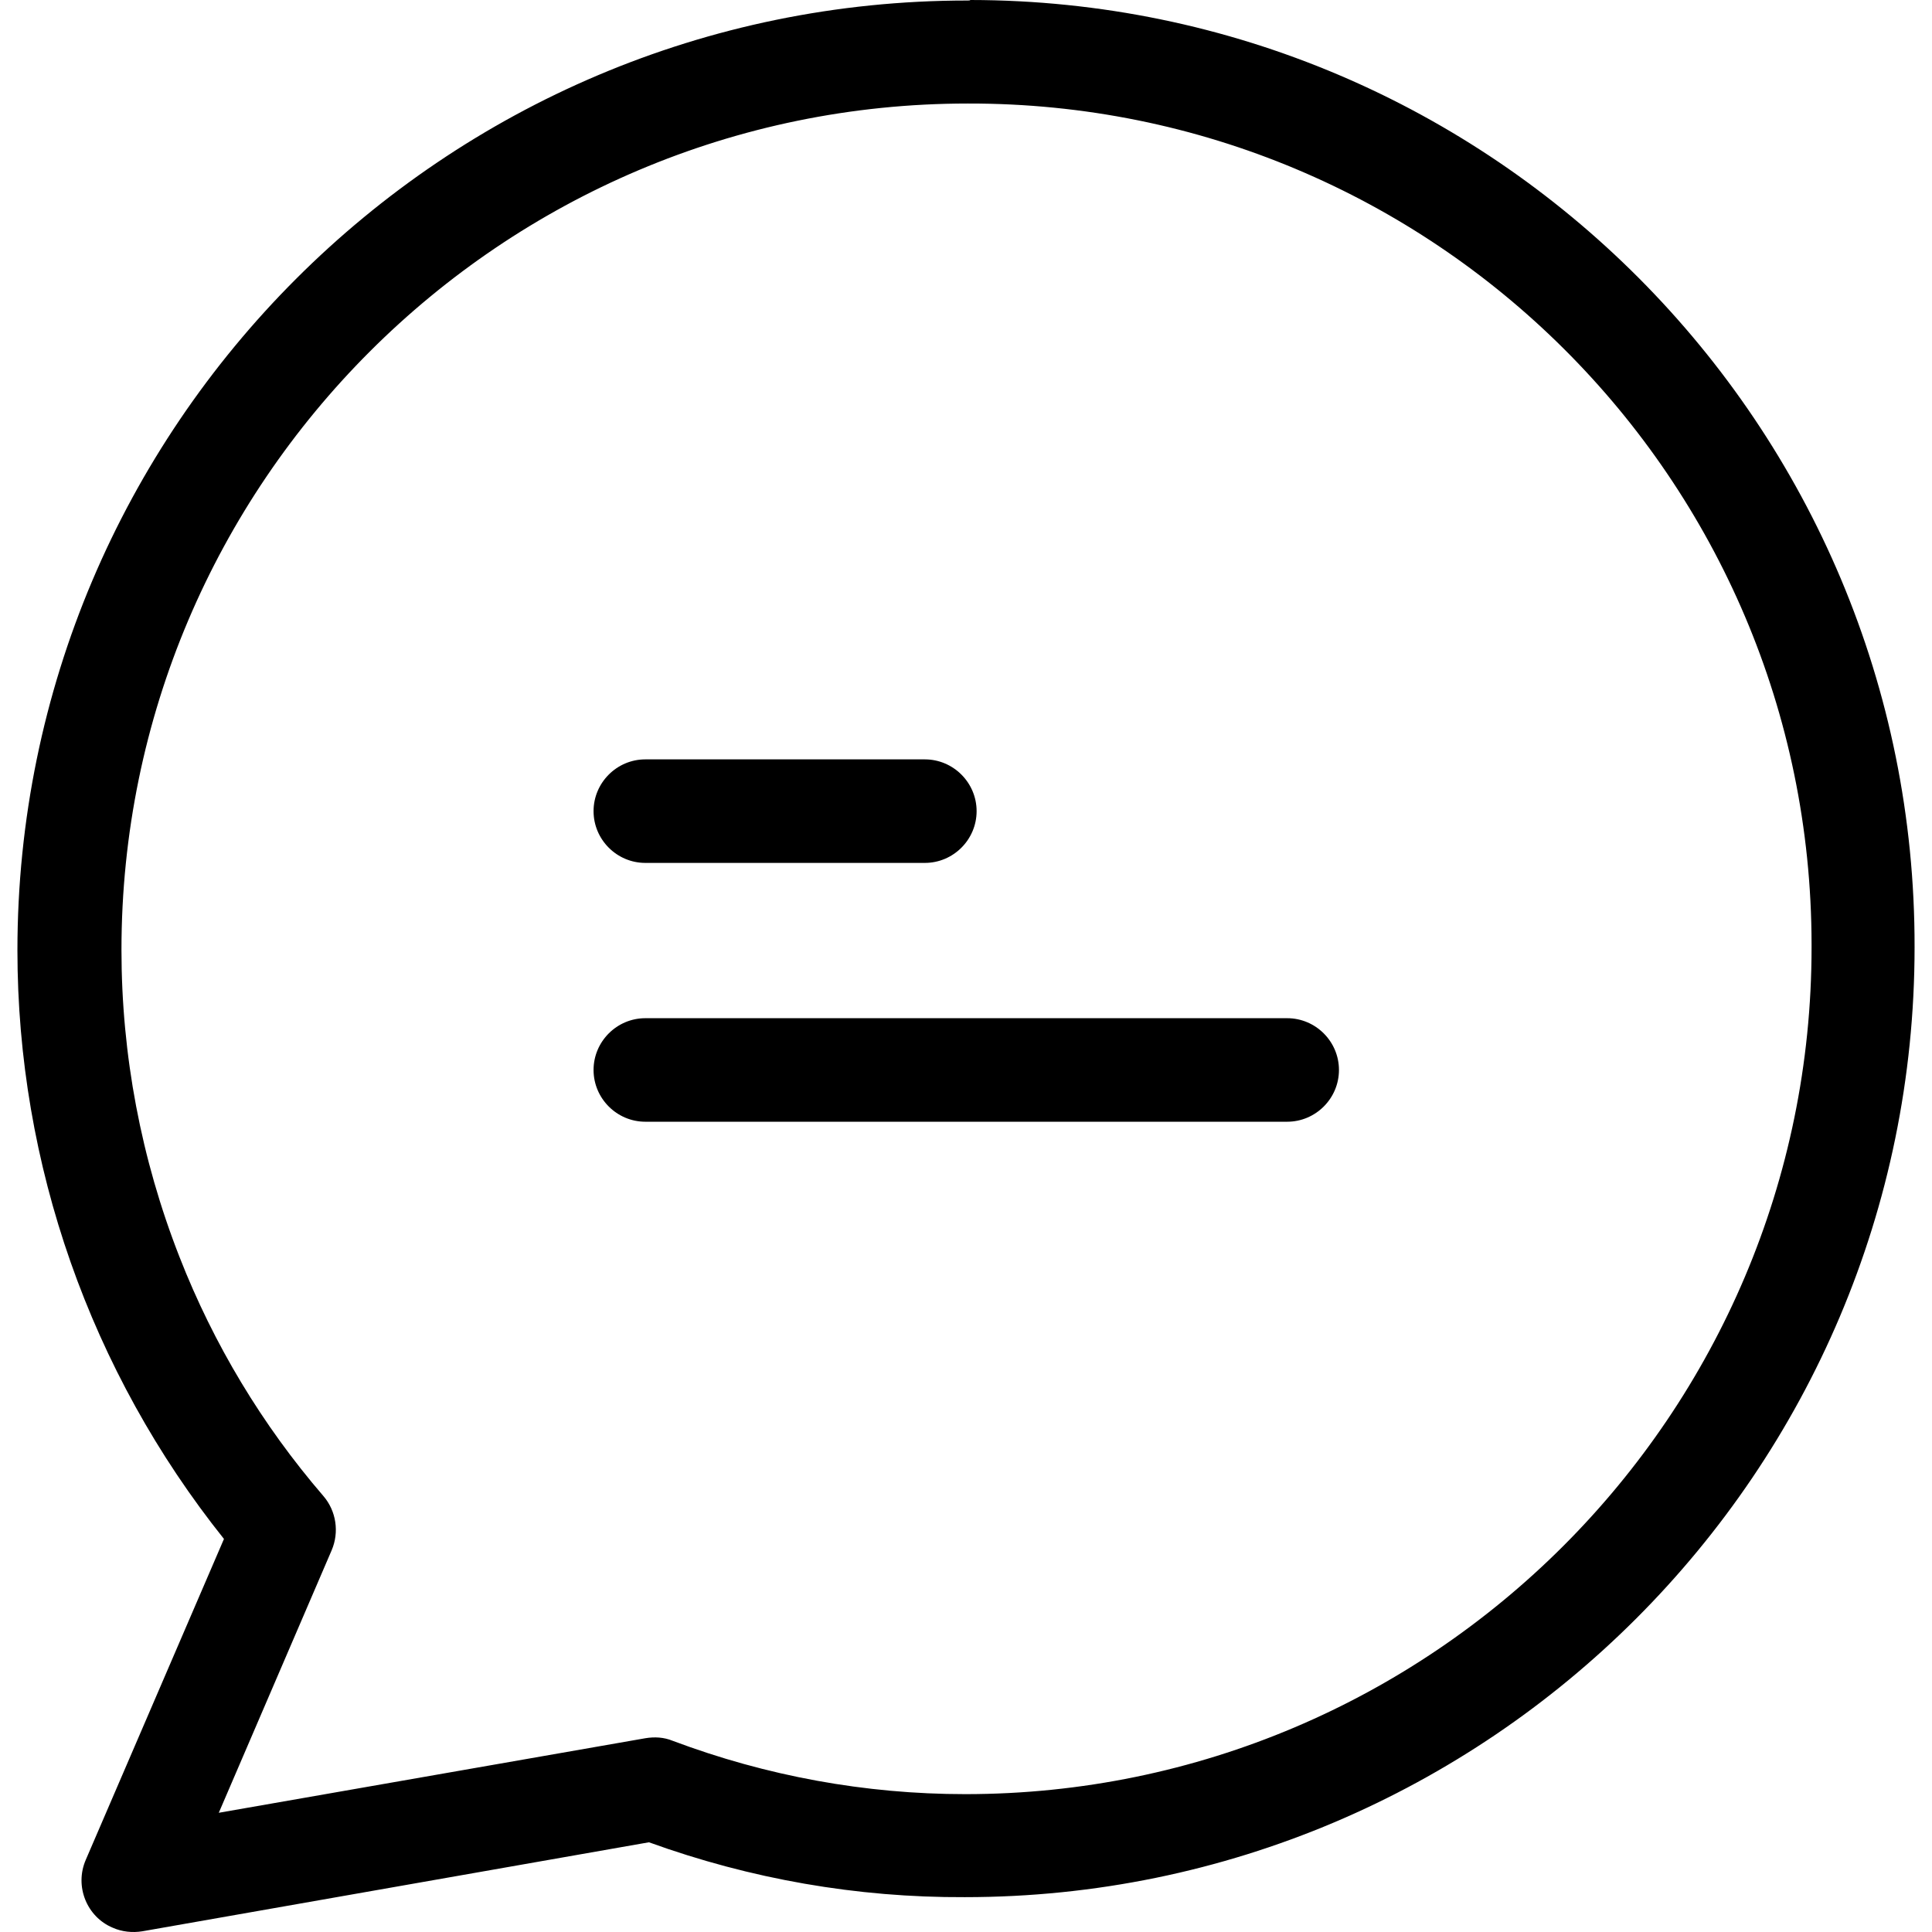
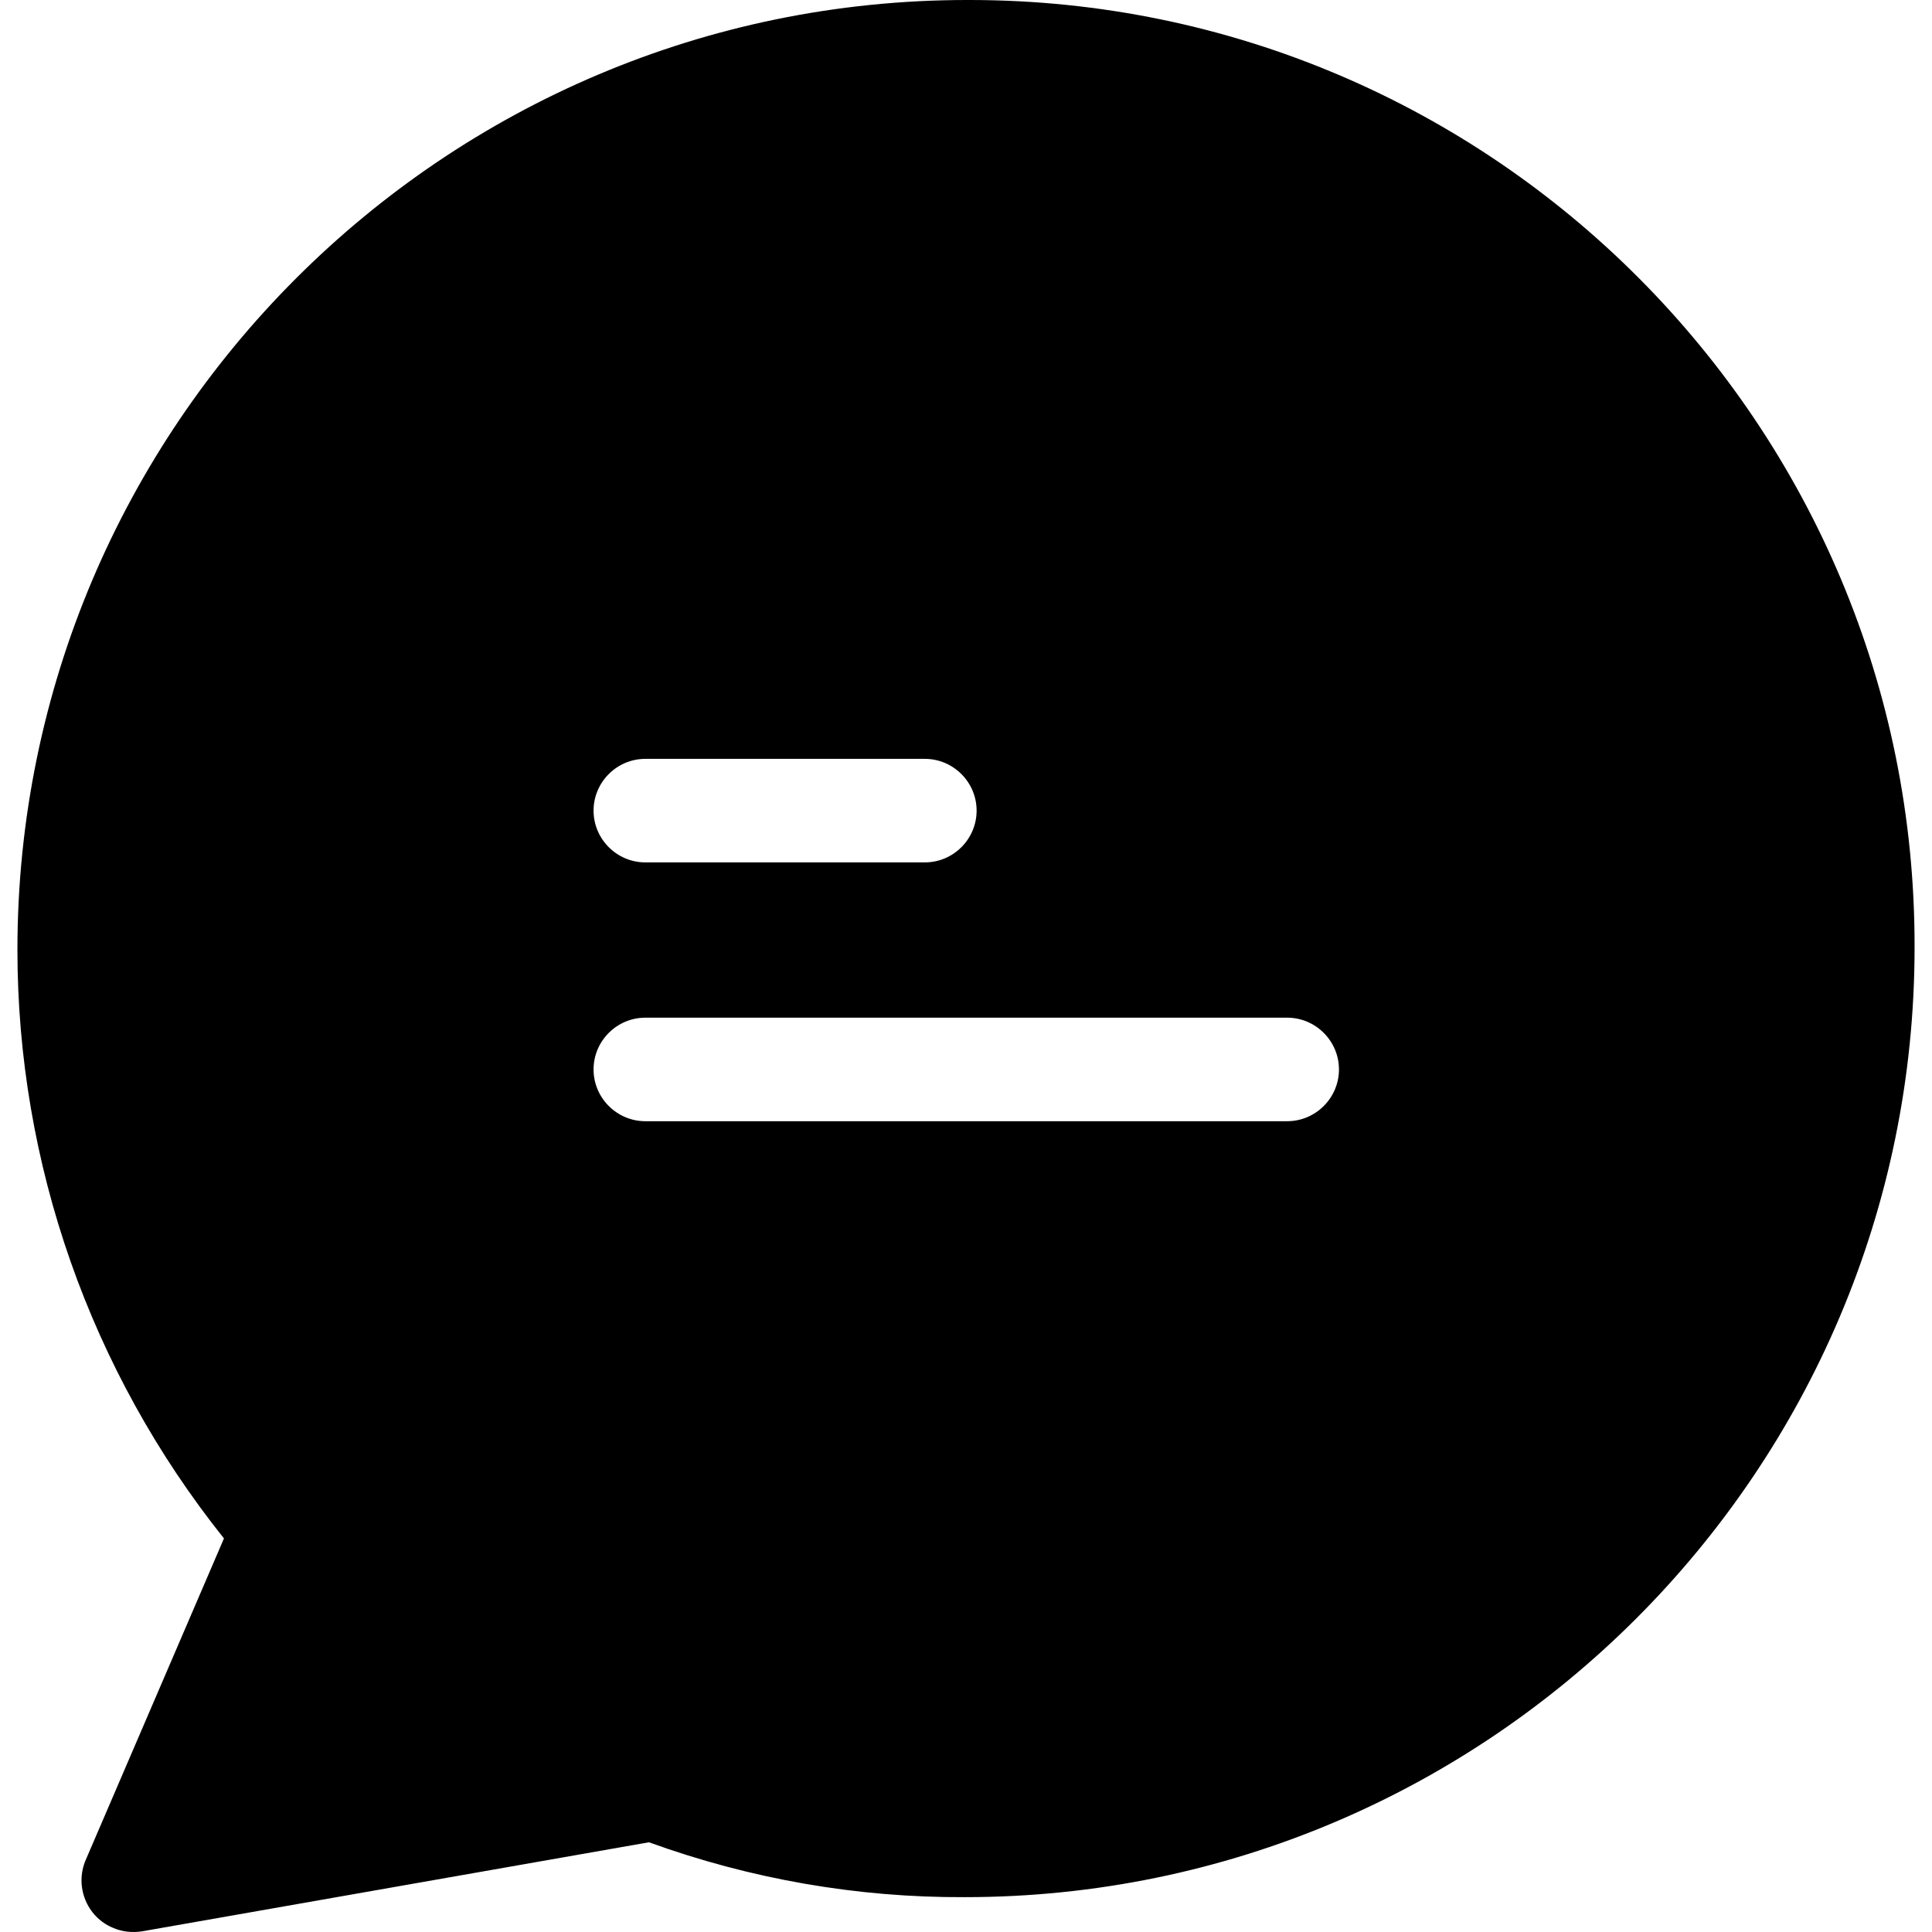
<svg xmlns="http://www.w3.org/2000/svg" version="1.1" id="Capa_1" x="0px" y="0px" viewBox="0 0 373.232 373.232" style="enable-background:new 0 0 373.232 373.232;" xml:space="preserve">
  <g>
    <g>
-       <path d="M187.466,0c-0.1,0.1-0.3,0.1-0.6,0.1c-101.2,0-183.5,82.3-183.5,183.5c0,41.3,14.1,81.4,39.9,113.7l-26.7,62    c-2.2,5.1,0.2,11,5.2,13.1c1.8,0.8,3.8,1,5.7,0.7l97.9-17.2c19.6,7.1,40.2,10.7,61,10.6c101.2,0,183.5-82.3,183.5-183.5    C370.066,82.1,288.366,0.1,187.466,0z M186.466,346.6c-19.3,0-38.4-3.5-56.5-10.3c-1.7-0.7-3.5-0.8-5.3-0.5l-82.4,14.4l21.8-50.7    c1.5-3.5,0.9-7.6-1.6-10.5c-11.8-13.7-21.2-29.3-27.8-46.2c-7.4-18.9-11.2-39-11.2-59.3c0-90.2,73.4-163.5,163.5-163.5    c89.9-0.2,162.9,72.5,163,162.4c0,0.2,0,0.4,0,0.6C349.966,273.3,276.566,346.6,186.466,346.6z" />
-     </g>
-   </g>
-   <g>
-     <g>
-       <path d="M178.666,146.7h-54c-5.5,0-10,4.5-10,10s4.5,10,10,10h54c5.5,0,10-4.5,10-10S184.166,146.7,178.666,146.7z" />
-     </g>
-   </g>
-   <g>
-     <g>
-       <path d="M248.666,196.7h-124c-5.5,0-10,4.5-10,10s4.5,10,10,10h124c5.5,0,10-4.5,10-10S254.166,196.7,248.666,196.7z" />
+       <path d="M187.466,0c-0.1,0-0.3,0-0.6,0c-101.2,0-183.5,82.3-183.5,183.5c0,41.3,14.1,81.4,39.9,113.7l-26.7,62.1    c-2.2,5.1,0.2,11,5.2,13.1c1.8,0.8,3.8,1,5.7,0.7l97.9-17.2c19.6,7.1,40.2,10.7,61,10.6c101.2,0,183.5-82.3,183.5-183.5    C370.066,82.1,288.366,0.1,187.466,0z M124.666,146.6h54c5.5,0,10,4.5,10,10s-4.5,10-10,10h-54c-5.5,0-10-4.5-10-10    S119.166,146.6,124.666,146.6z M248.666,216.6h-124c-5.5,0-10-4.5-10-10s4.5-10,10-10h124c5.5,0,10,4.5,10,10    S254.166,216.6,248.666,216.6z" />
    </g>
  </g>
  <g>
</g>
  <g>
</g>
  <g>
</g>
  <g>
</g>
  <g>
</g>
  <g>
</g>
  <g>
</g>
  <g>
</g>
  <g>
</g>
  <g>
</g>
  <g>
</g>
  <g>
</g>
  <g>
</g>
  <g>
</g>
  <g>
</g>
</svg>
